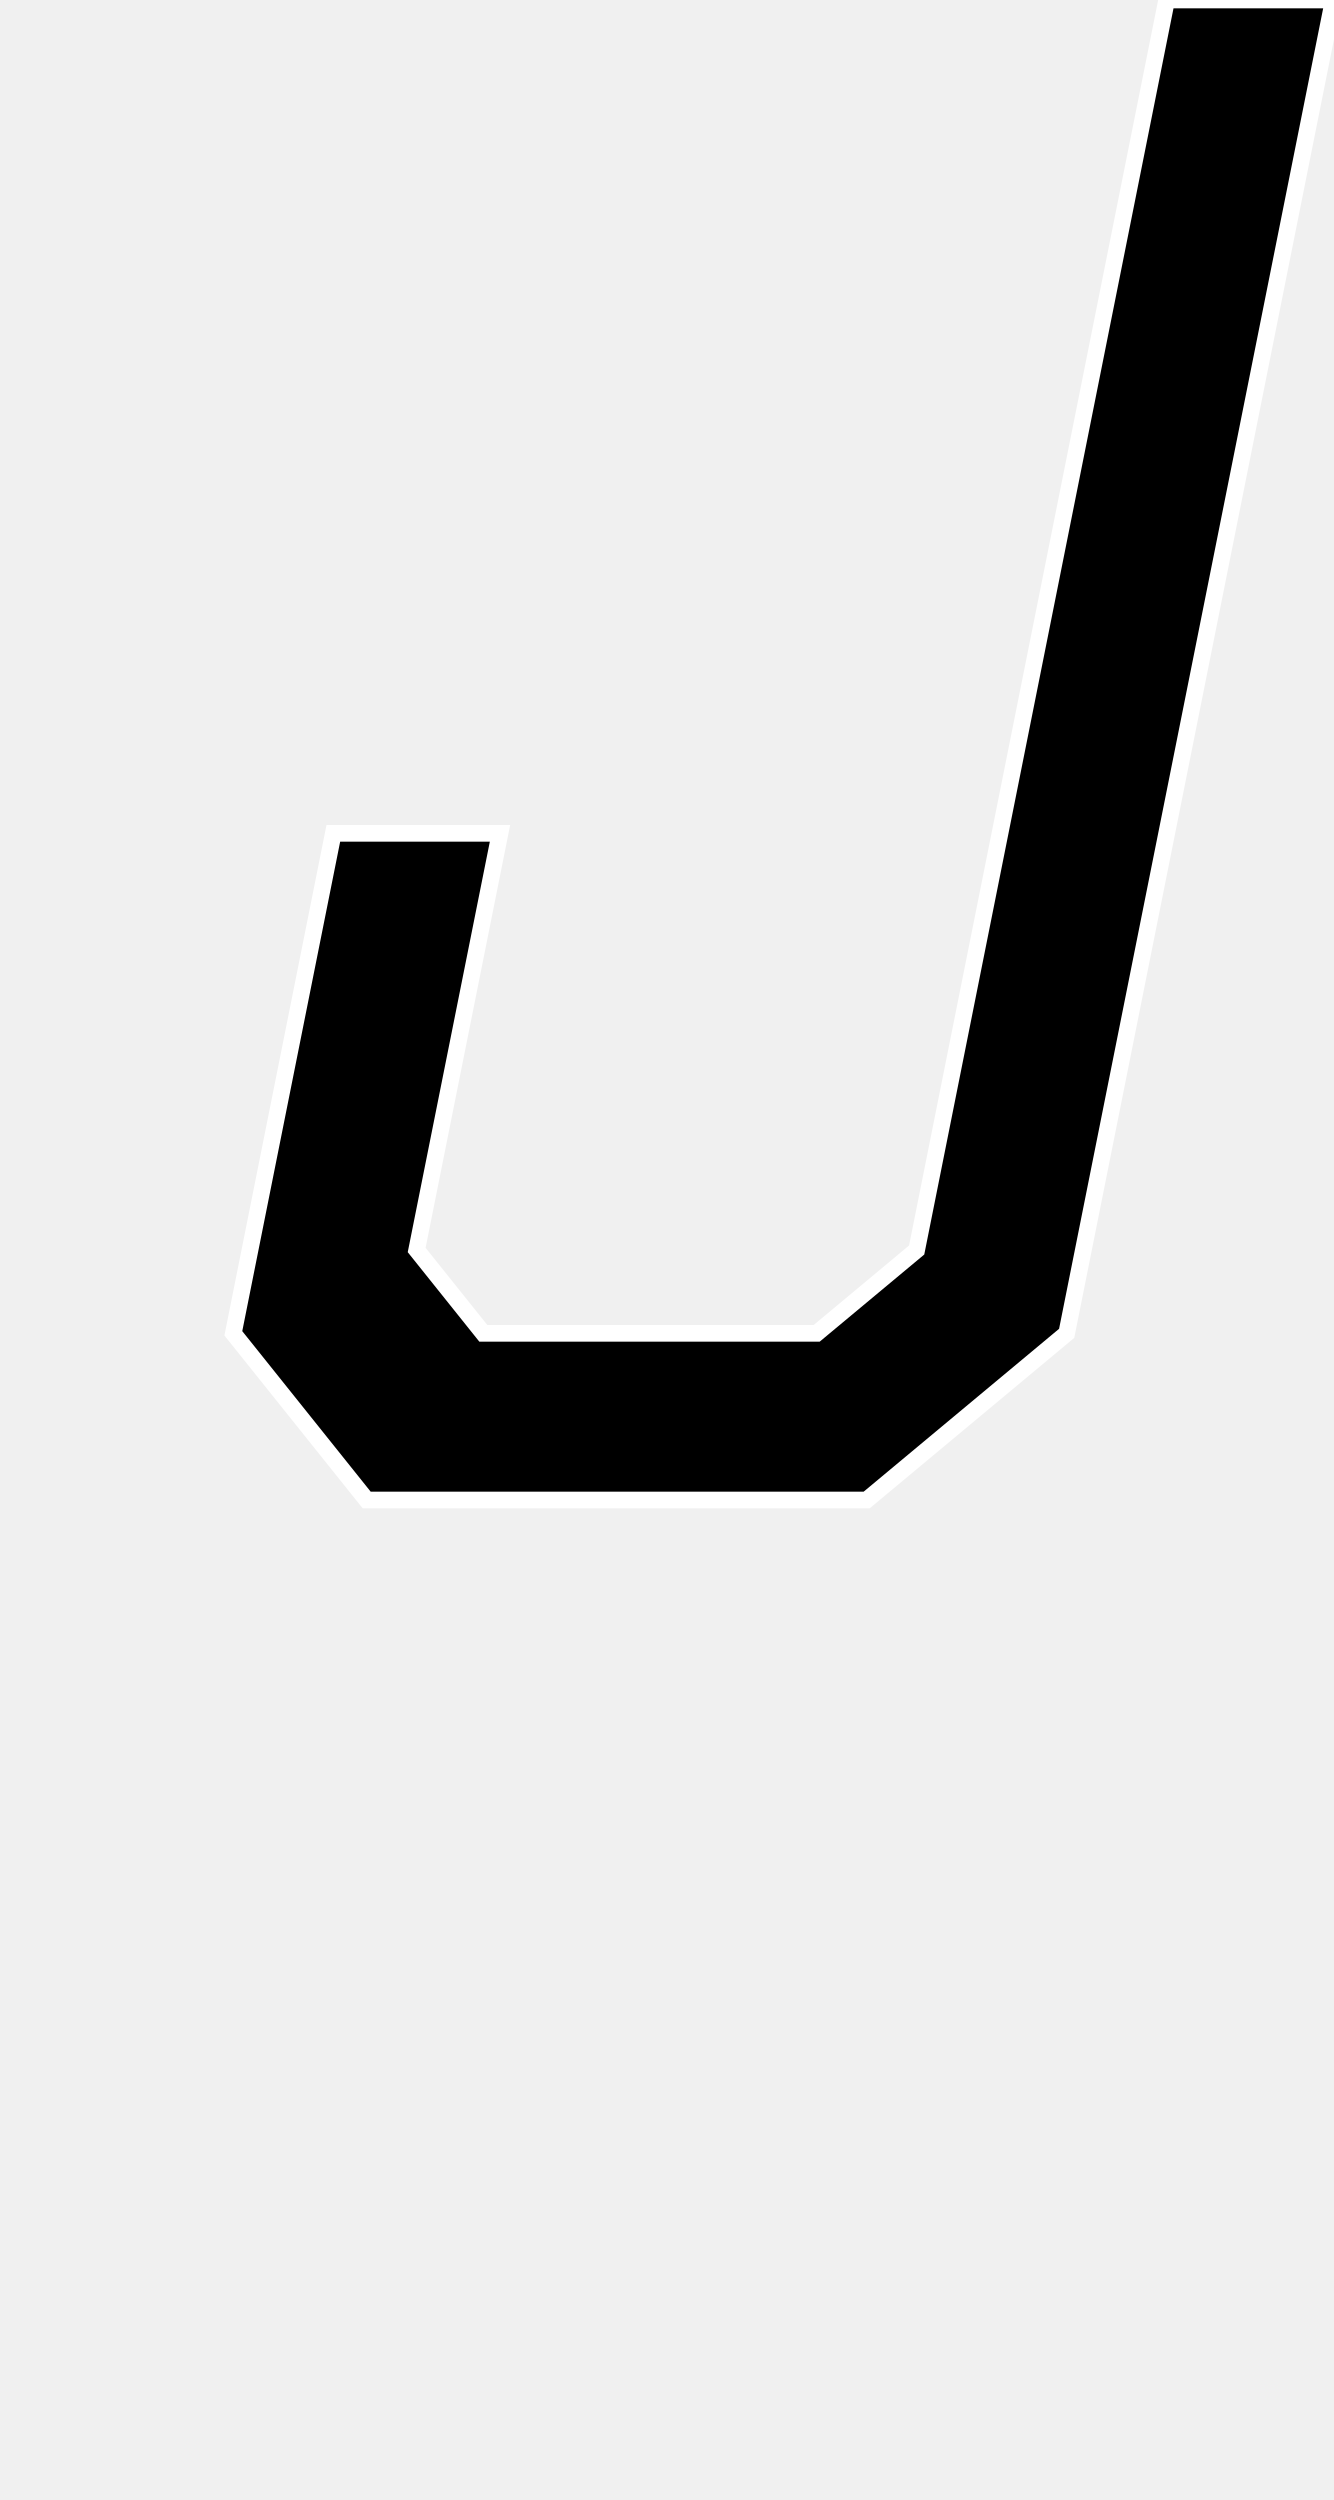
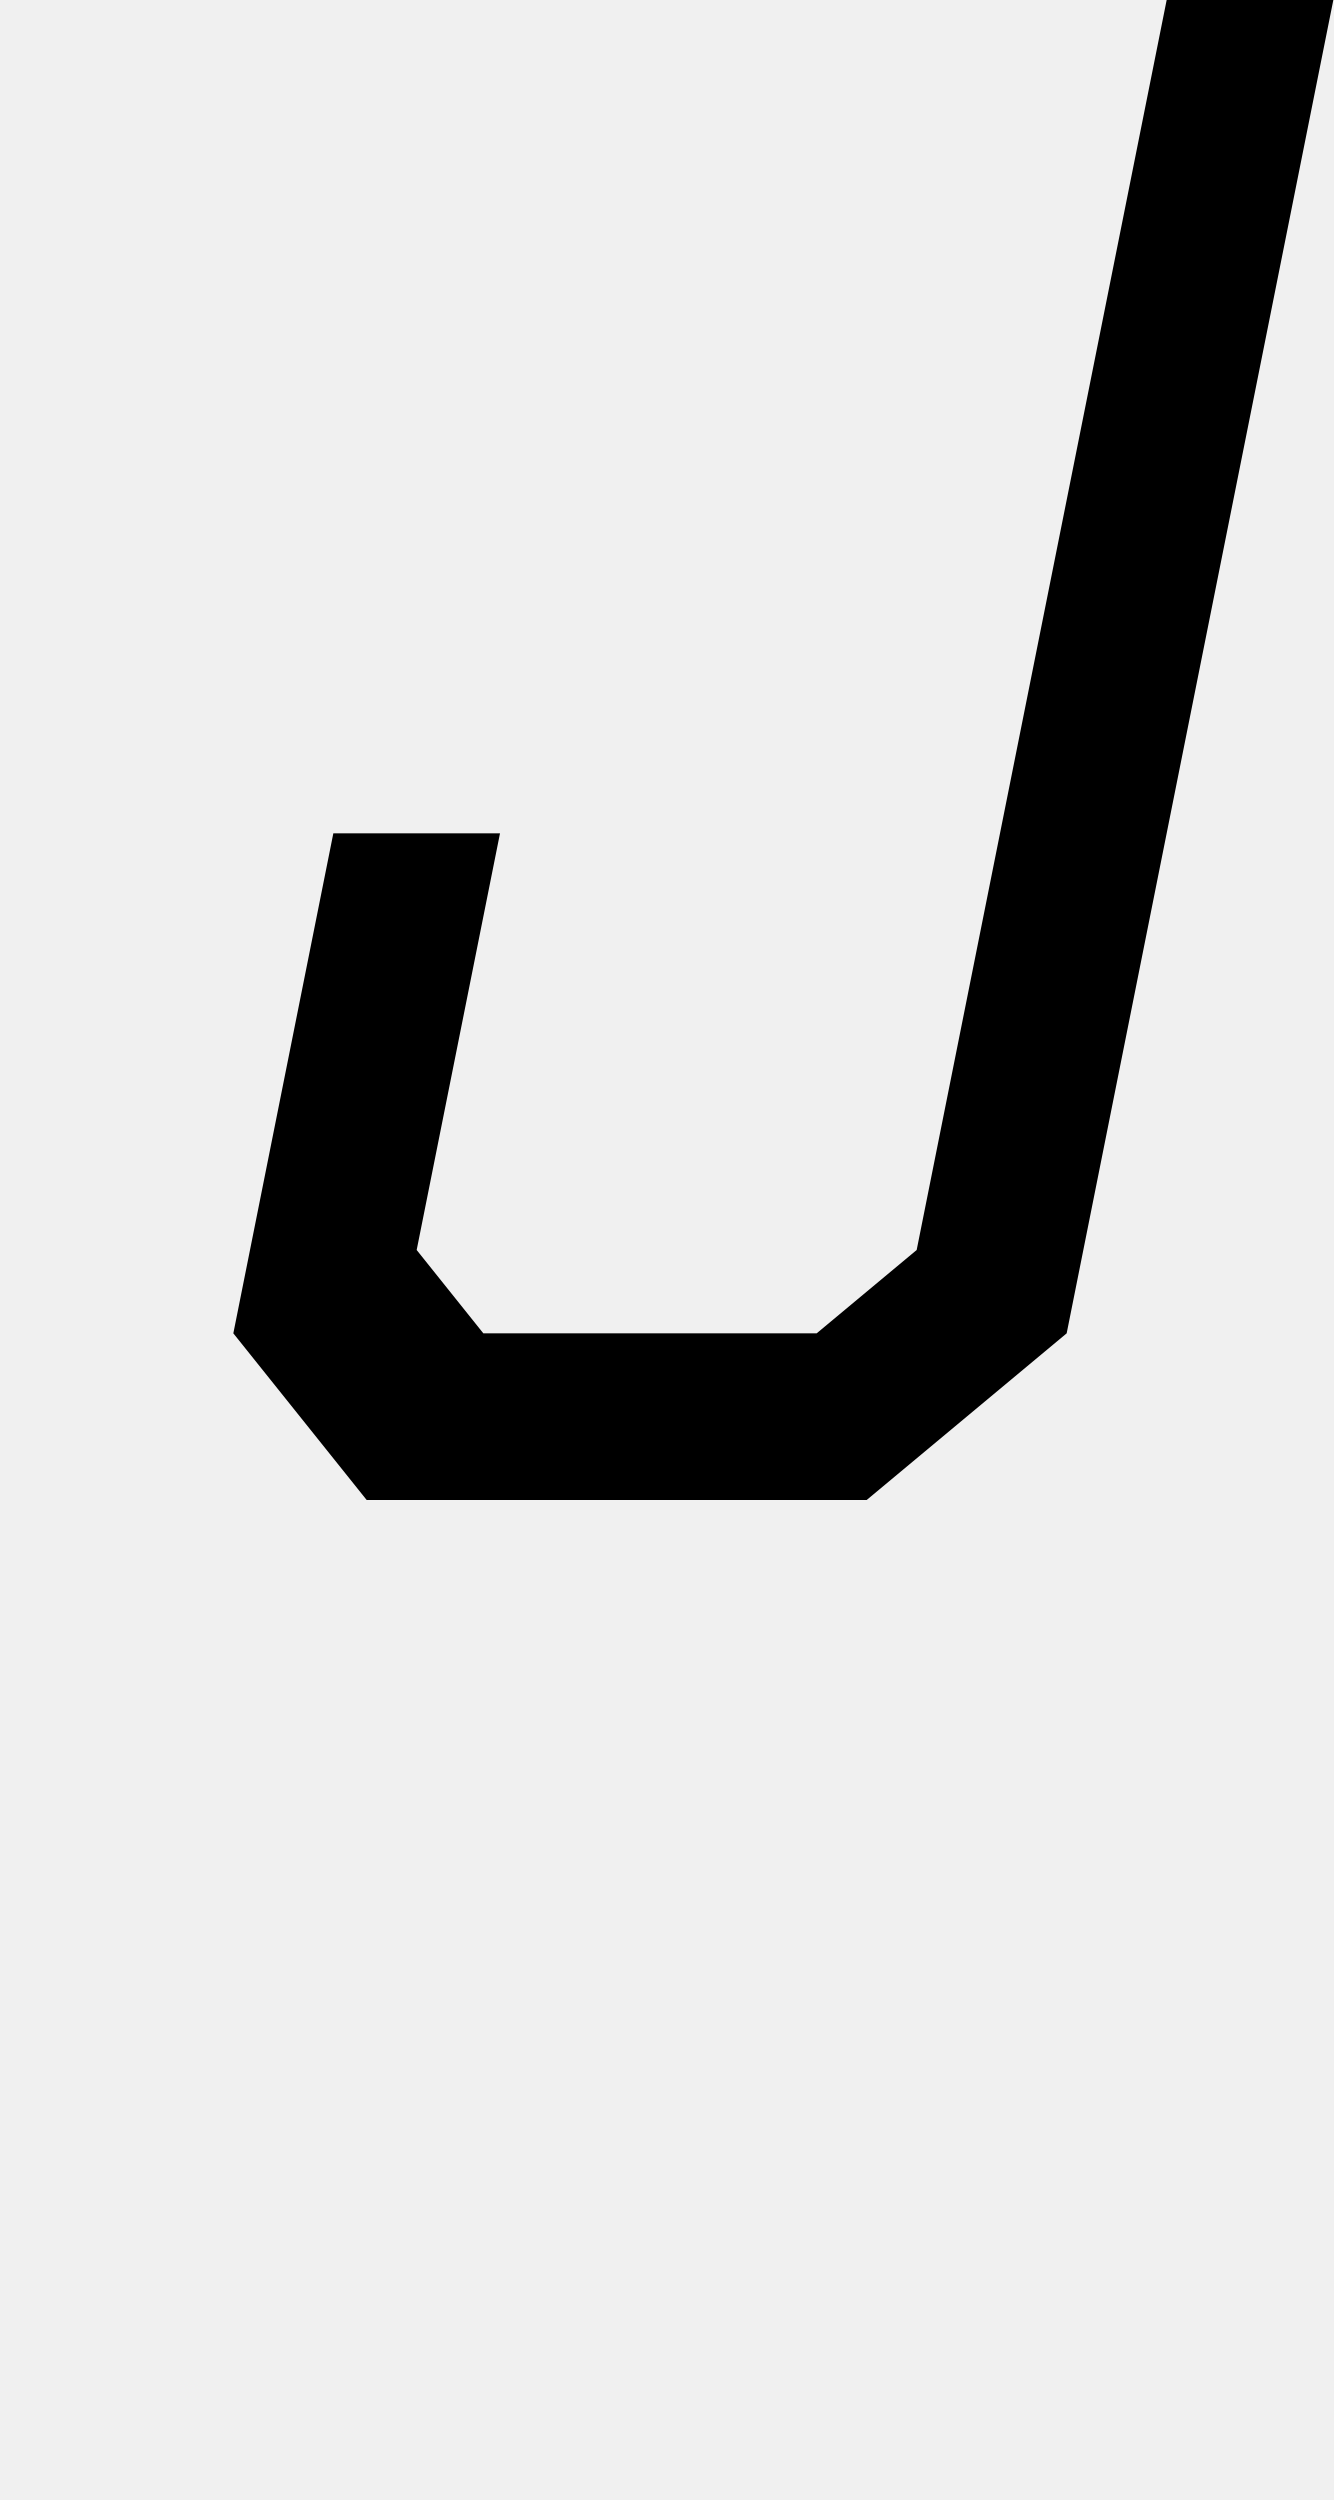
<svg xmlns="http://www.w3.org/2000/svg" viewBox="0 0 80 150" version="1.1">
-   <path d="   M 0,0   m 30,0   m 40,0   h10   l -16,80   l -12,10   h -30   l -8,-10   l 6,-30   h10   l -5,25   l 4,5   h 20   l 6,-5   z   " fill="#000000" stroke="#ffffff" fill-rule="evenodd" stroke-width="1" />
+   <path d="   M 0,0   m 30,0   m 40,0   h10   l -16,80   l -12,10   h -30   l -8,-10   l 6,-30   h10   l -5,25   l 4,5   h 20   l 6,-5   z   " fill="#000000" stroke="none" fill-rule="evenodd" />
</svg>
